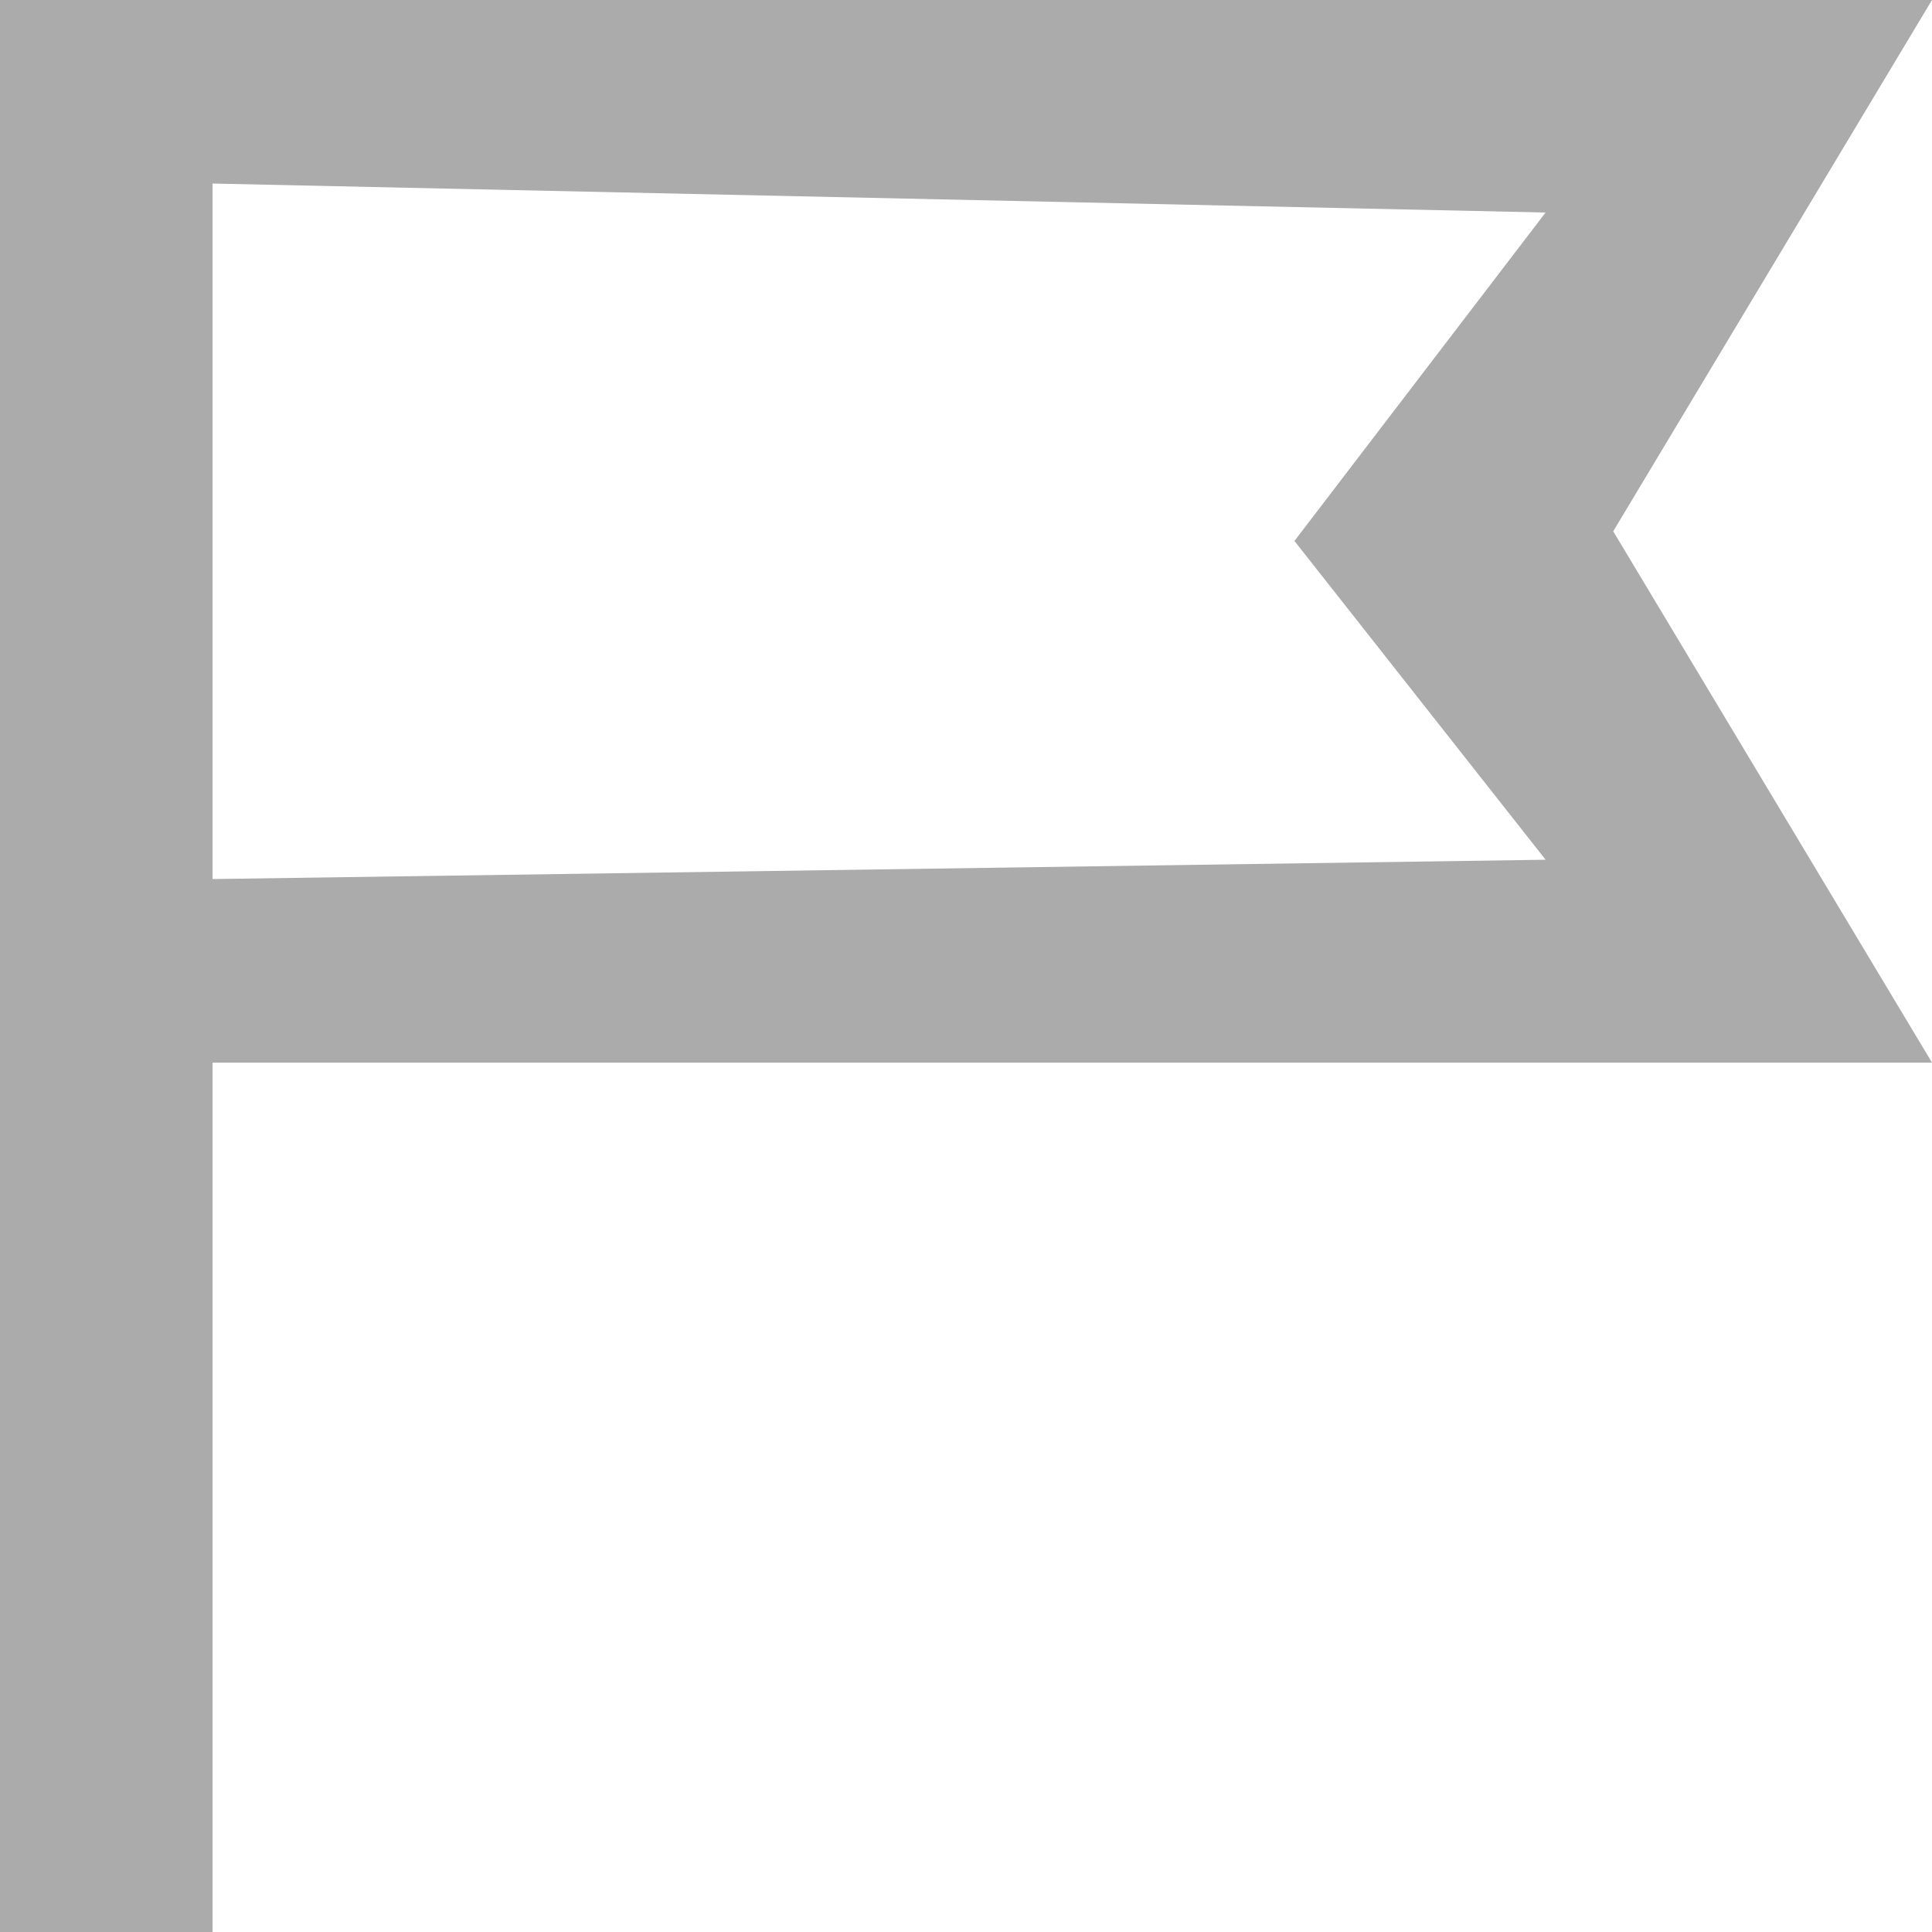
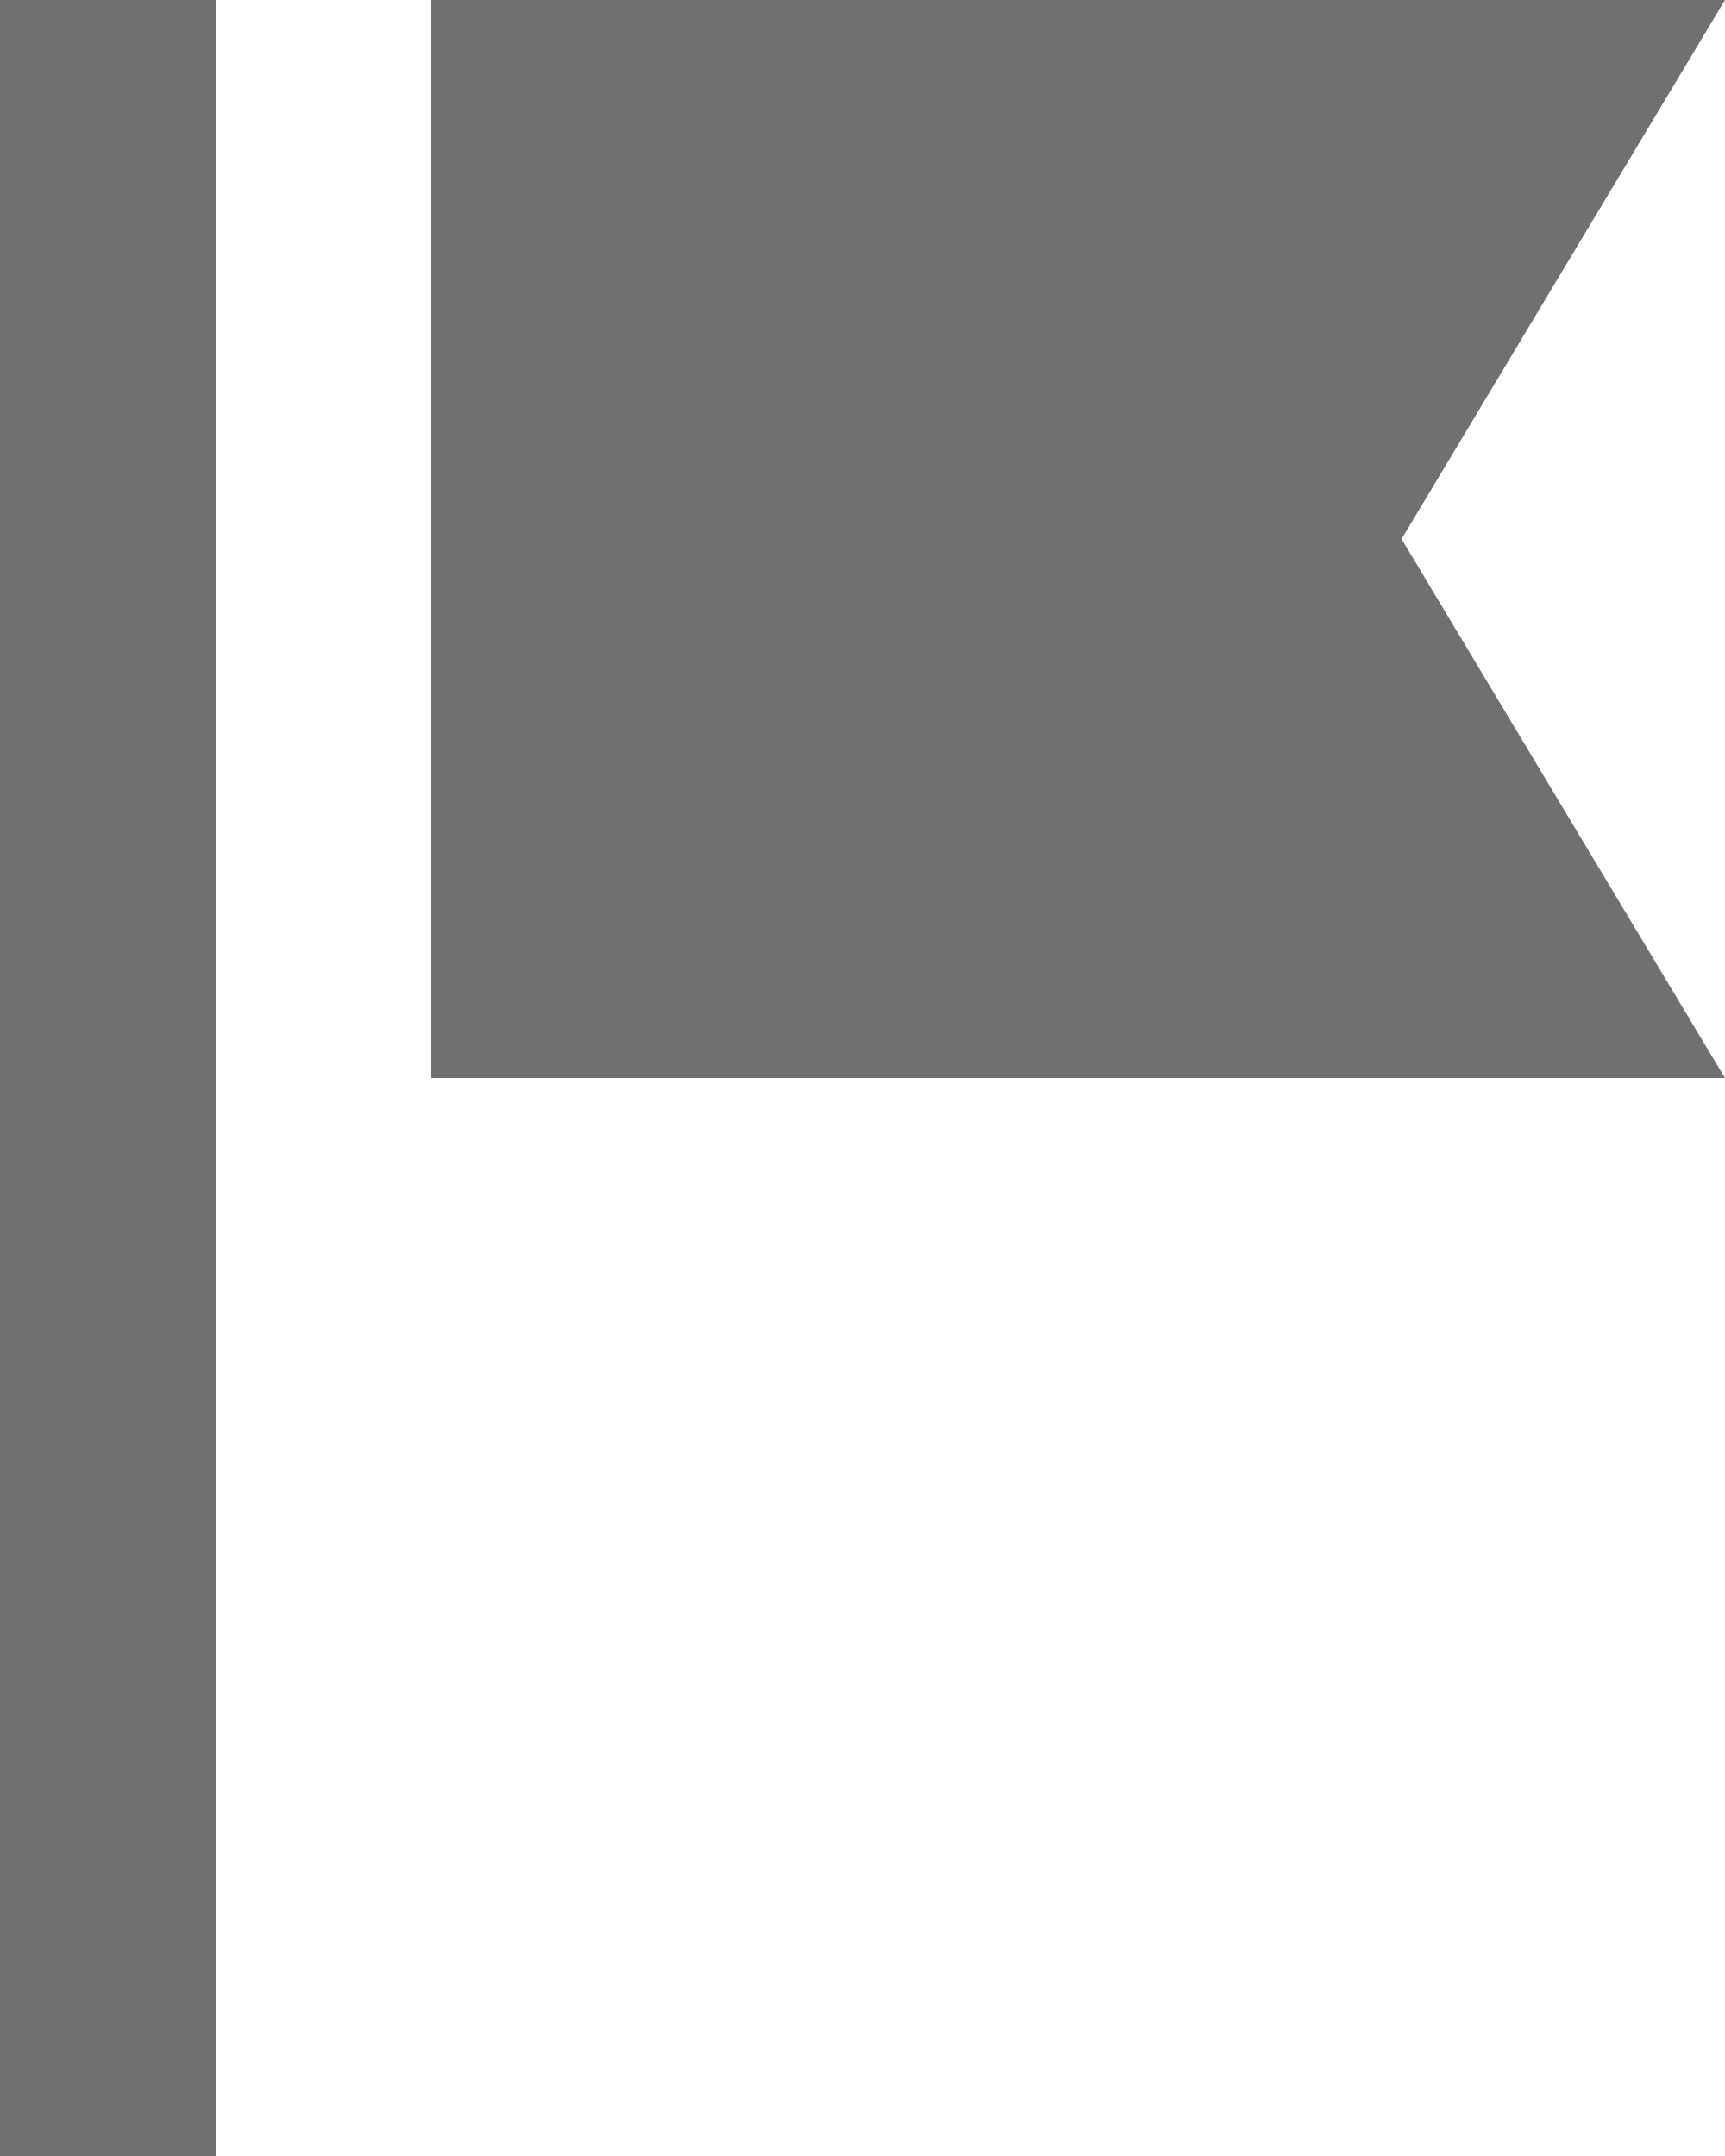
- <svg xmlns="http://www.w3.org/2000/svg" version="1.1" id="Ebene_1" x="0px" y="0px" width="20px" height="20px" viewBox="0 0 20 20" xml:space="preserve">
-   <g id="icon_report">
-     <path fill="#ABABAB" d="M2.2,20H0V0h20l-3.3,5.5l3.3,5.5H2.2V20z M2.2,9.1L16,8.9l-2.6-3.3L16,2.2L2.2,1.9V9.1z" />
+ <svg xmlns="http://www.w3.org/2000/svg" width="8px" height="10px" viewBox="0 0 8 10" version="1.1">
+   <g fill="#707070">
+     <polygon points="8,0 2,0 2,5 8,5 6.5,2.5" />
+     <rect width="1" height="10" />
  </g>
</svg>
